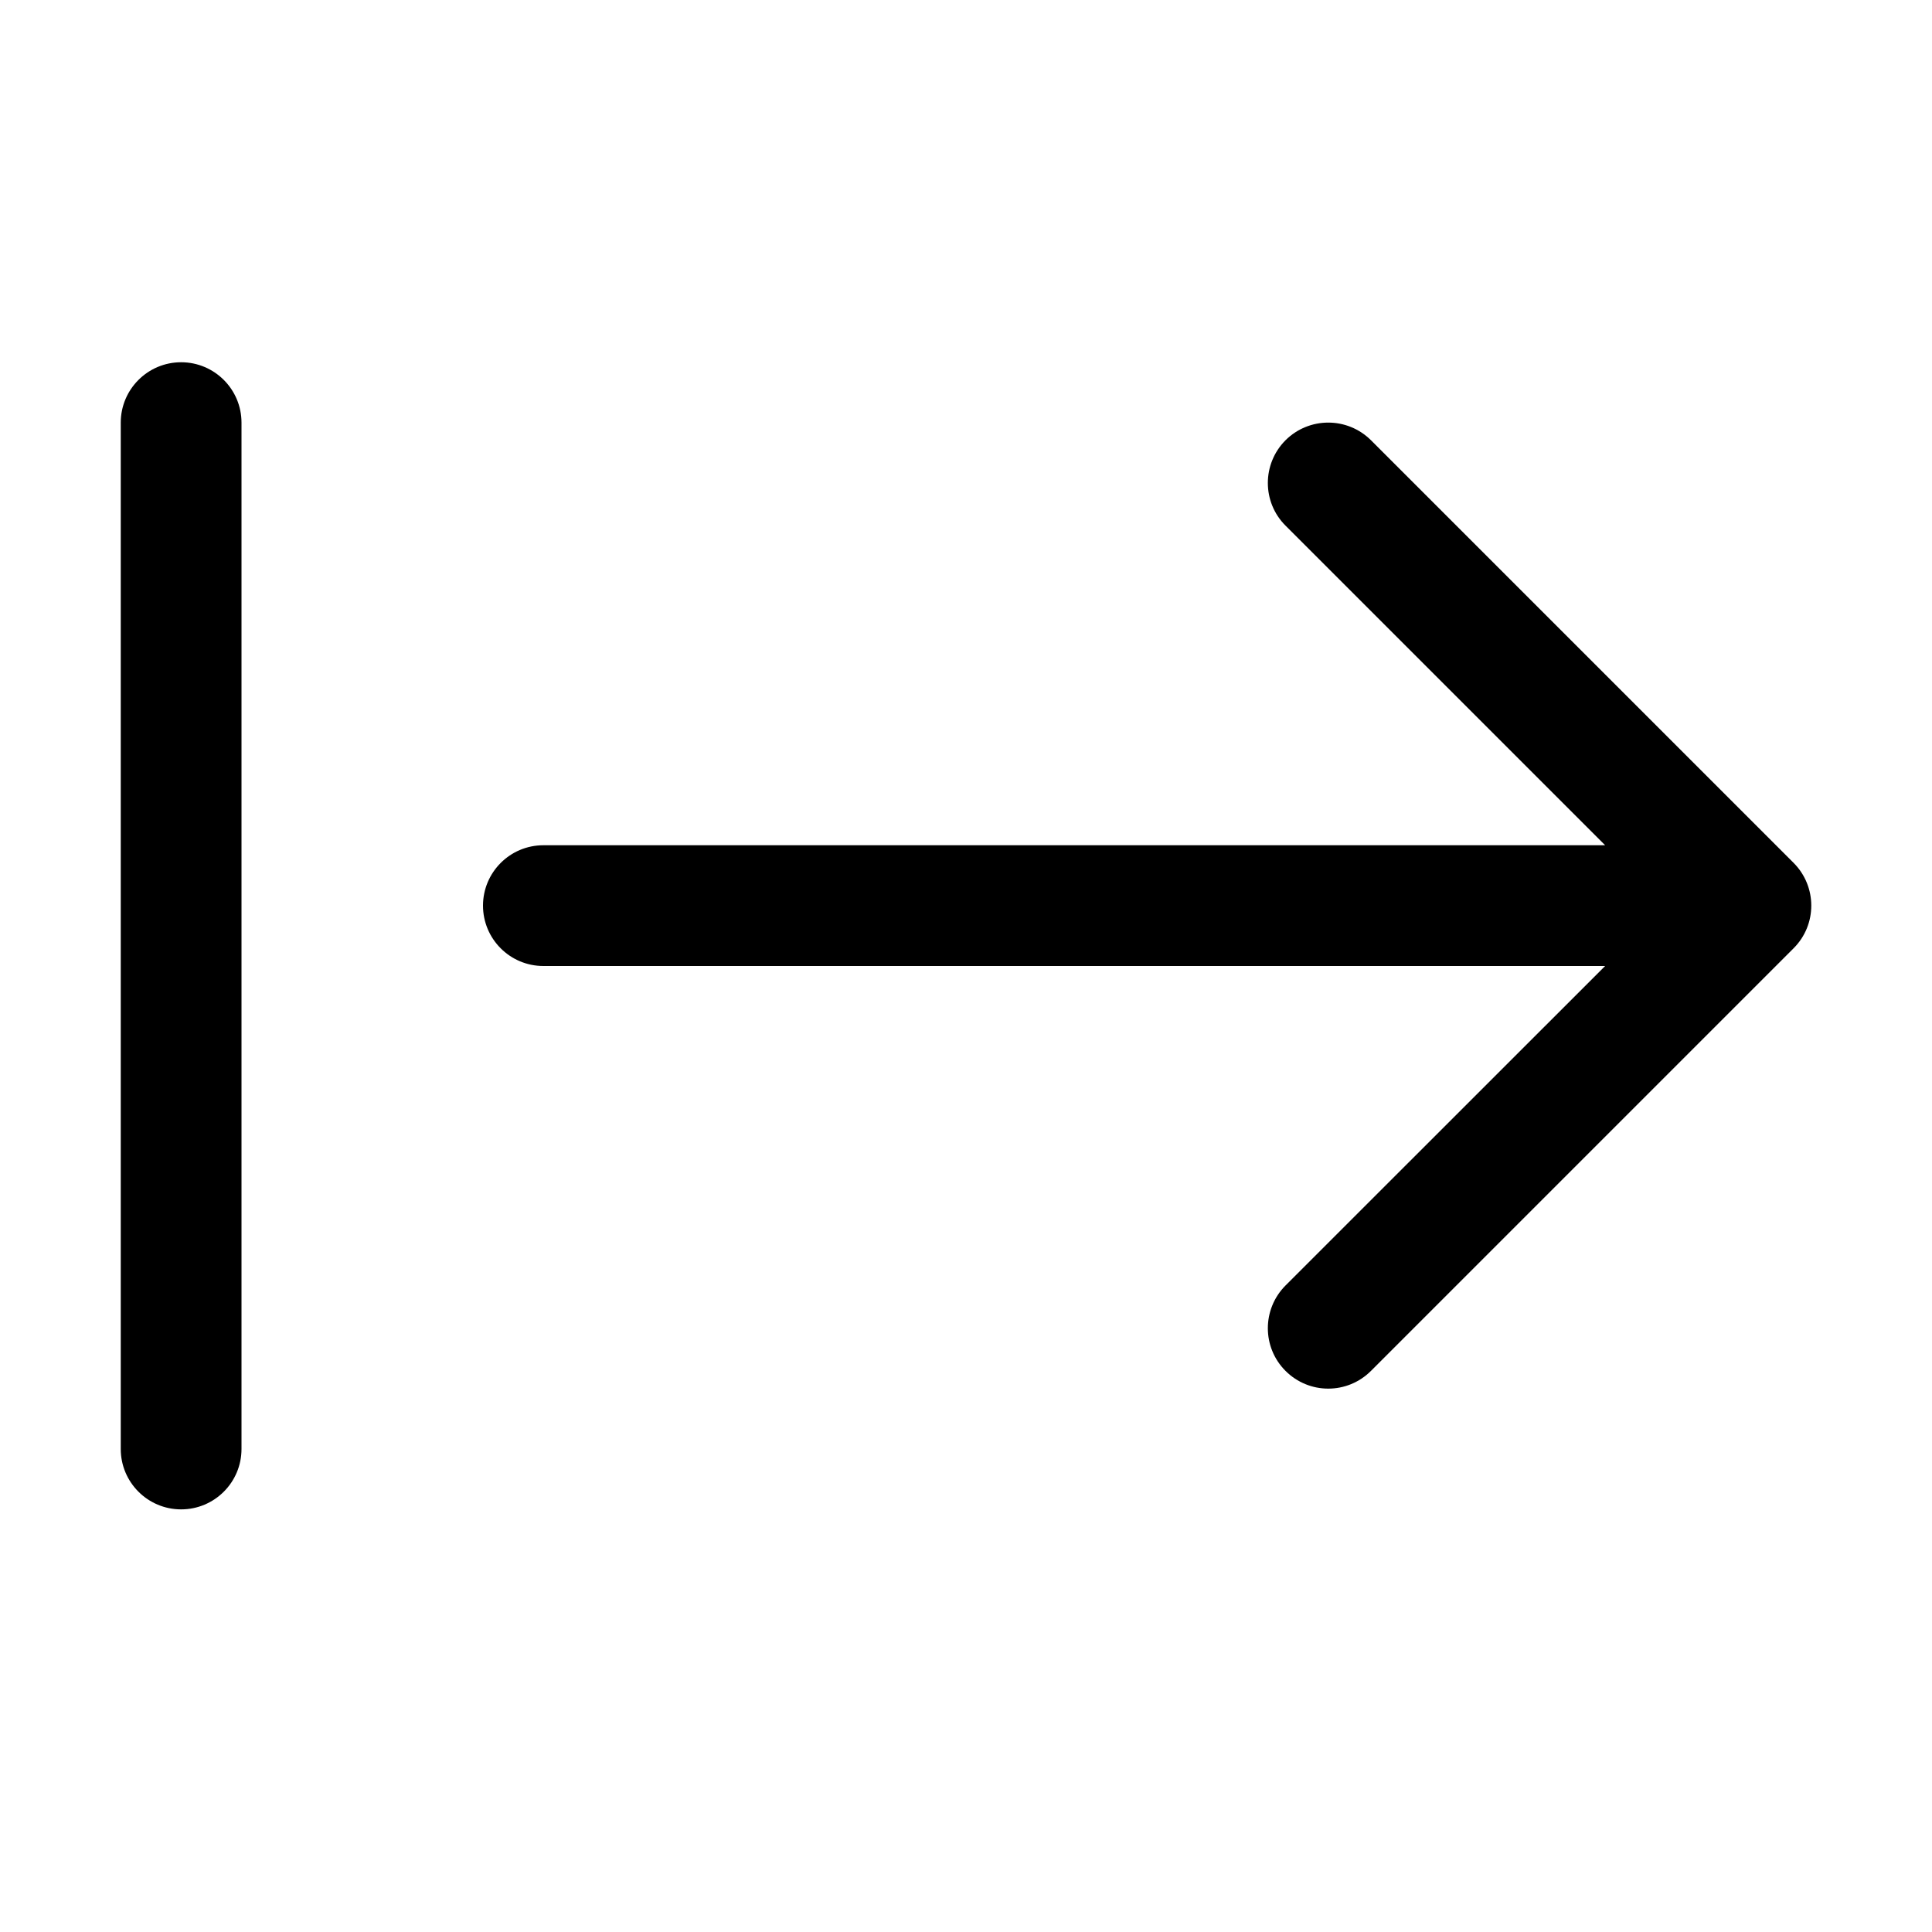
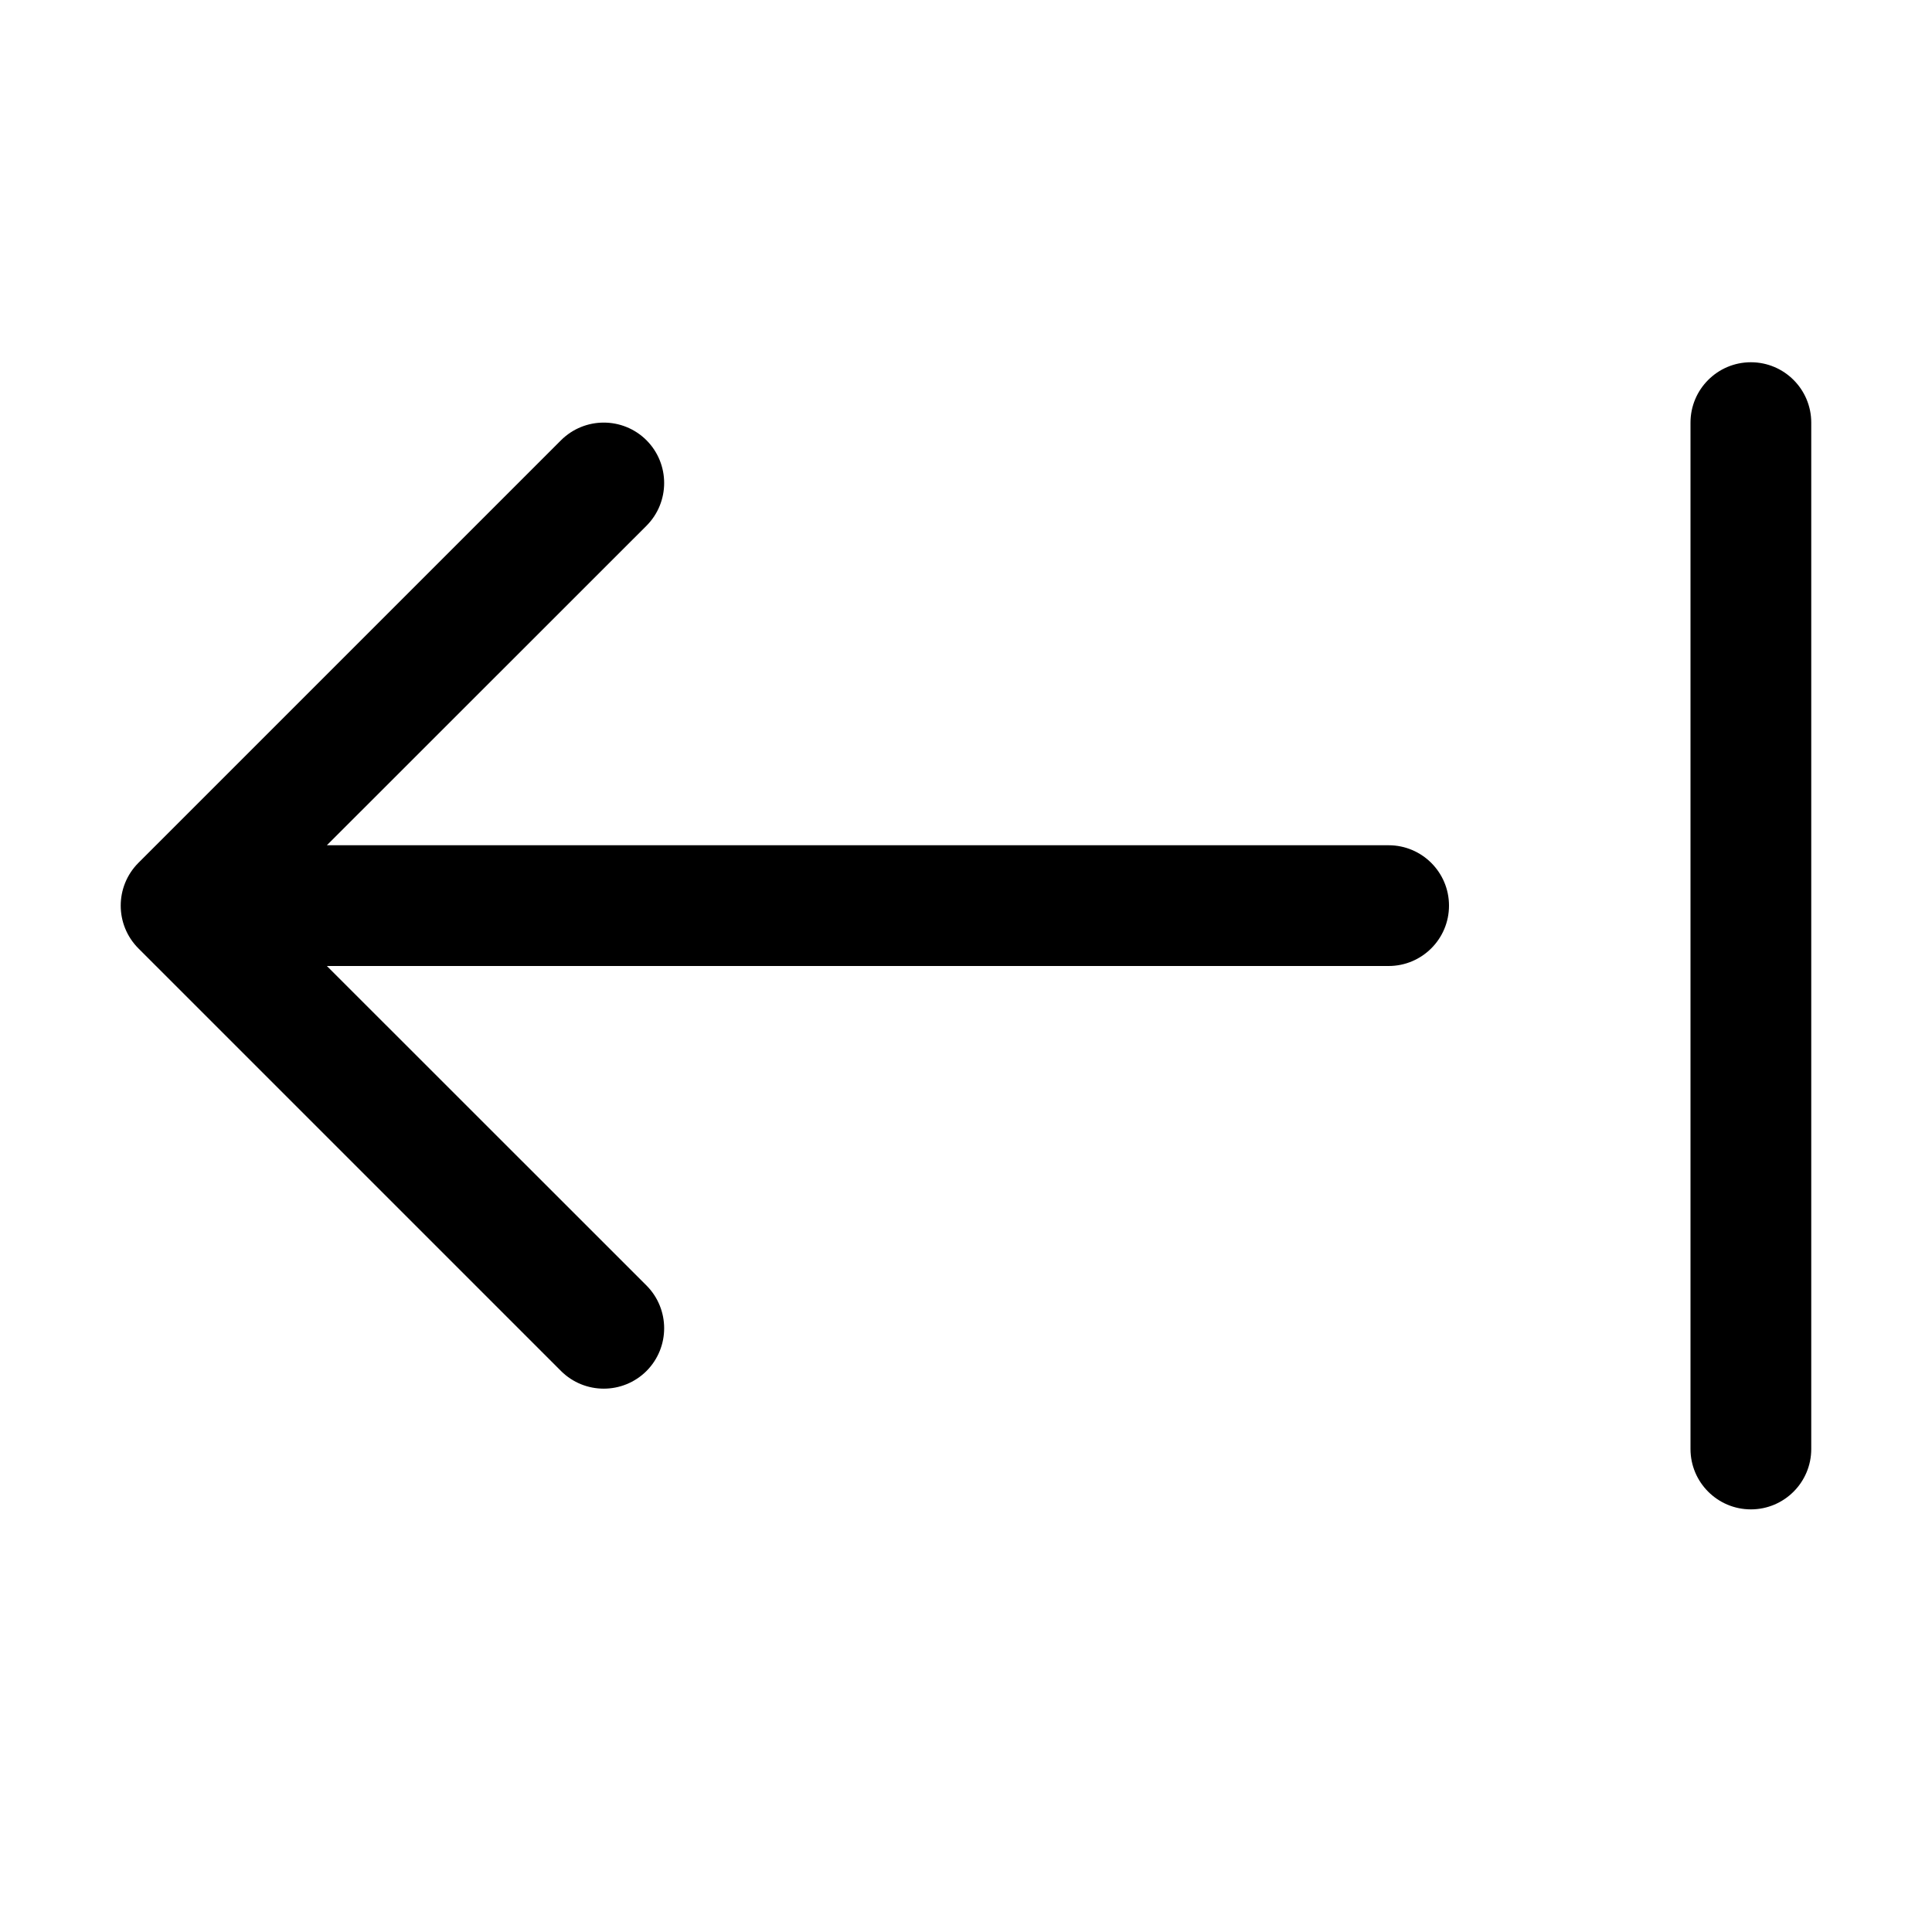
<svg xmlns="http://www.w3.org/2000/svg" viewBox="0 0 16 16" fill="none">
-   <path d="M1.5 3C1.776 3 2 3.224 2 3.5V12C2 12.276 1.776 12.5 1.5 12.5C1.224 12.5 1 12.276 1 12V3.5C1 3.224 1.224 3 1.5 3ZM10.646 3.646C10.842 3.451 11.158 3.451 11.354 3.646L14.854 7.146C15.049 7.342 15.049 7.658 14.854 7.853L11.354 11.353C11.158 11.549 10.842 11.549 10.646 11.353C10.451 11.158 10.451 10.842 10.646 10.646L13.293 8H4.5C4.224 8 4 7.776 4 7.5C4 7.224 4.224 7 4.5 7H13.293L10.646 4.353C10.451 4.158 10.451 3.842 10.646 3.646Z" fill="currentColor" />
+   <path d="M14.5 3C14.224 3 14 3.224 14 3.5V12C14 12.276 14.224 12.5 14.5 12.5C14.776 12.5 15 12.276 15 12V3.5C15 3.224 14.776 3 14.5 3ZM5.354 3.646C5.158 3.451 4.842 3.451 4.646 3.646L1.146 7.146C0.951 7.342 0.951 7.658 1.146 7.854L4.646 11.354C4.842 11.549 5.158 11.549 5.354 11.354C5.549 11.158 5.549 10.842 5.354 10.646L2.707 8H11.5C11.776 8 12 7.776 12 7.5C12 7.224 11.776 7 11.5 7H2.707L5.354 4.354C5.549 4.158 5.549 3.842 5.354 3.646Z" fill="currentColor" />
</svg>
